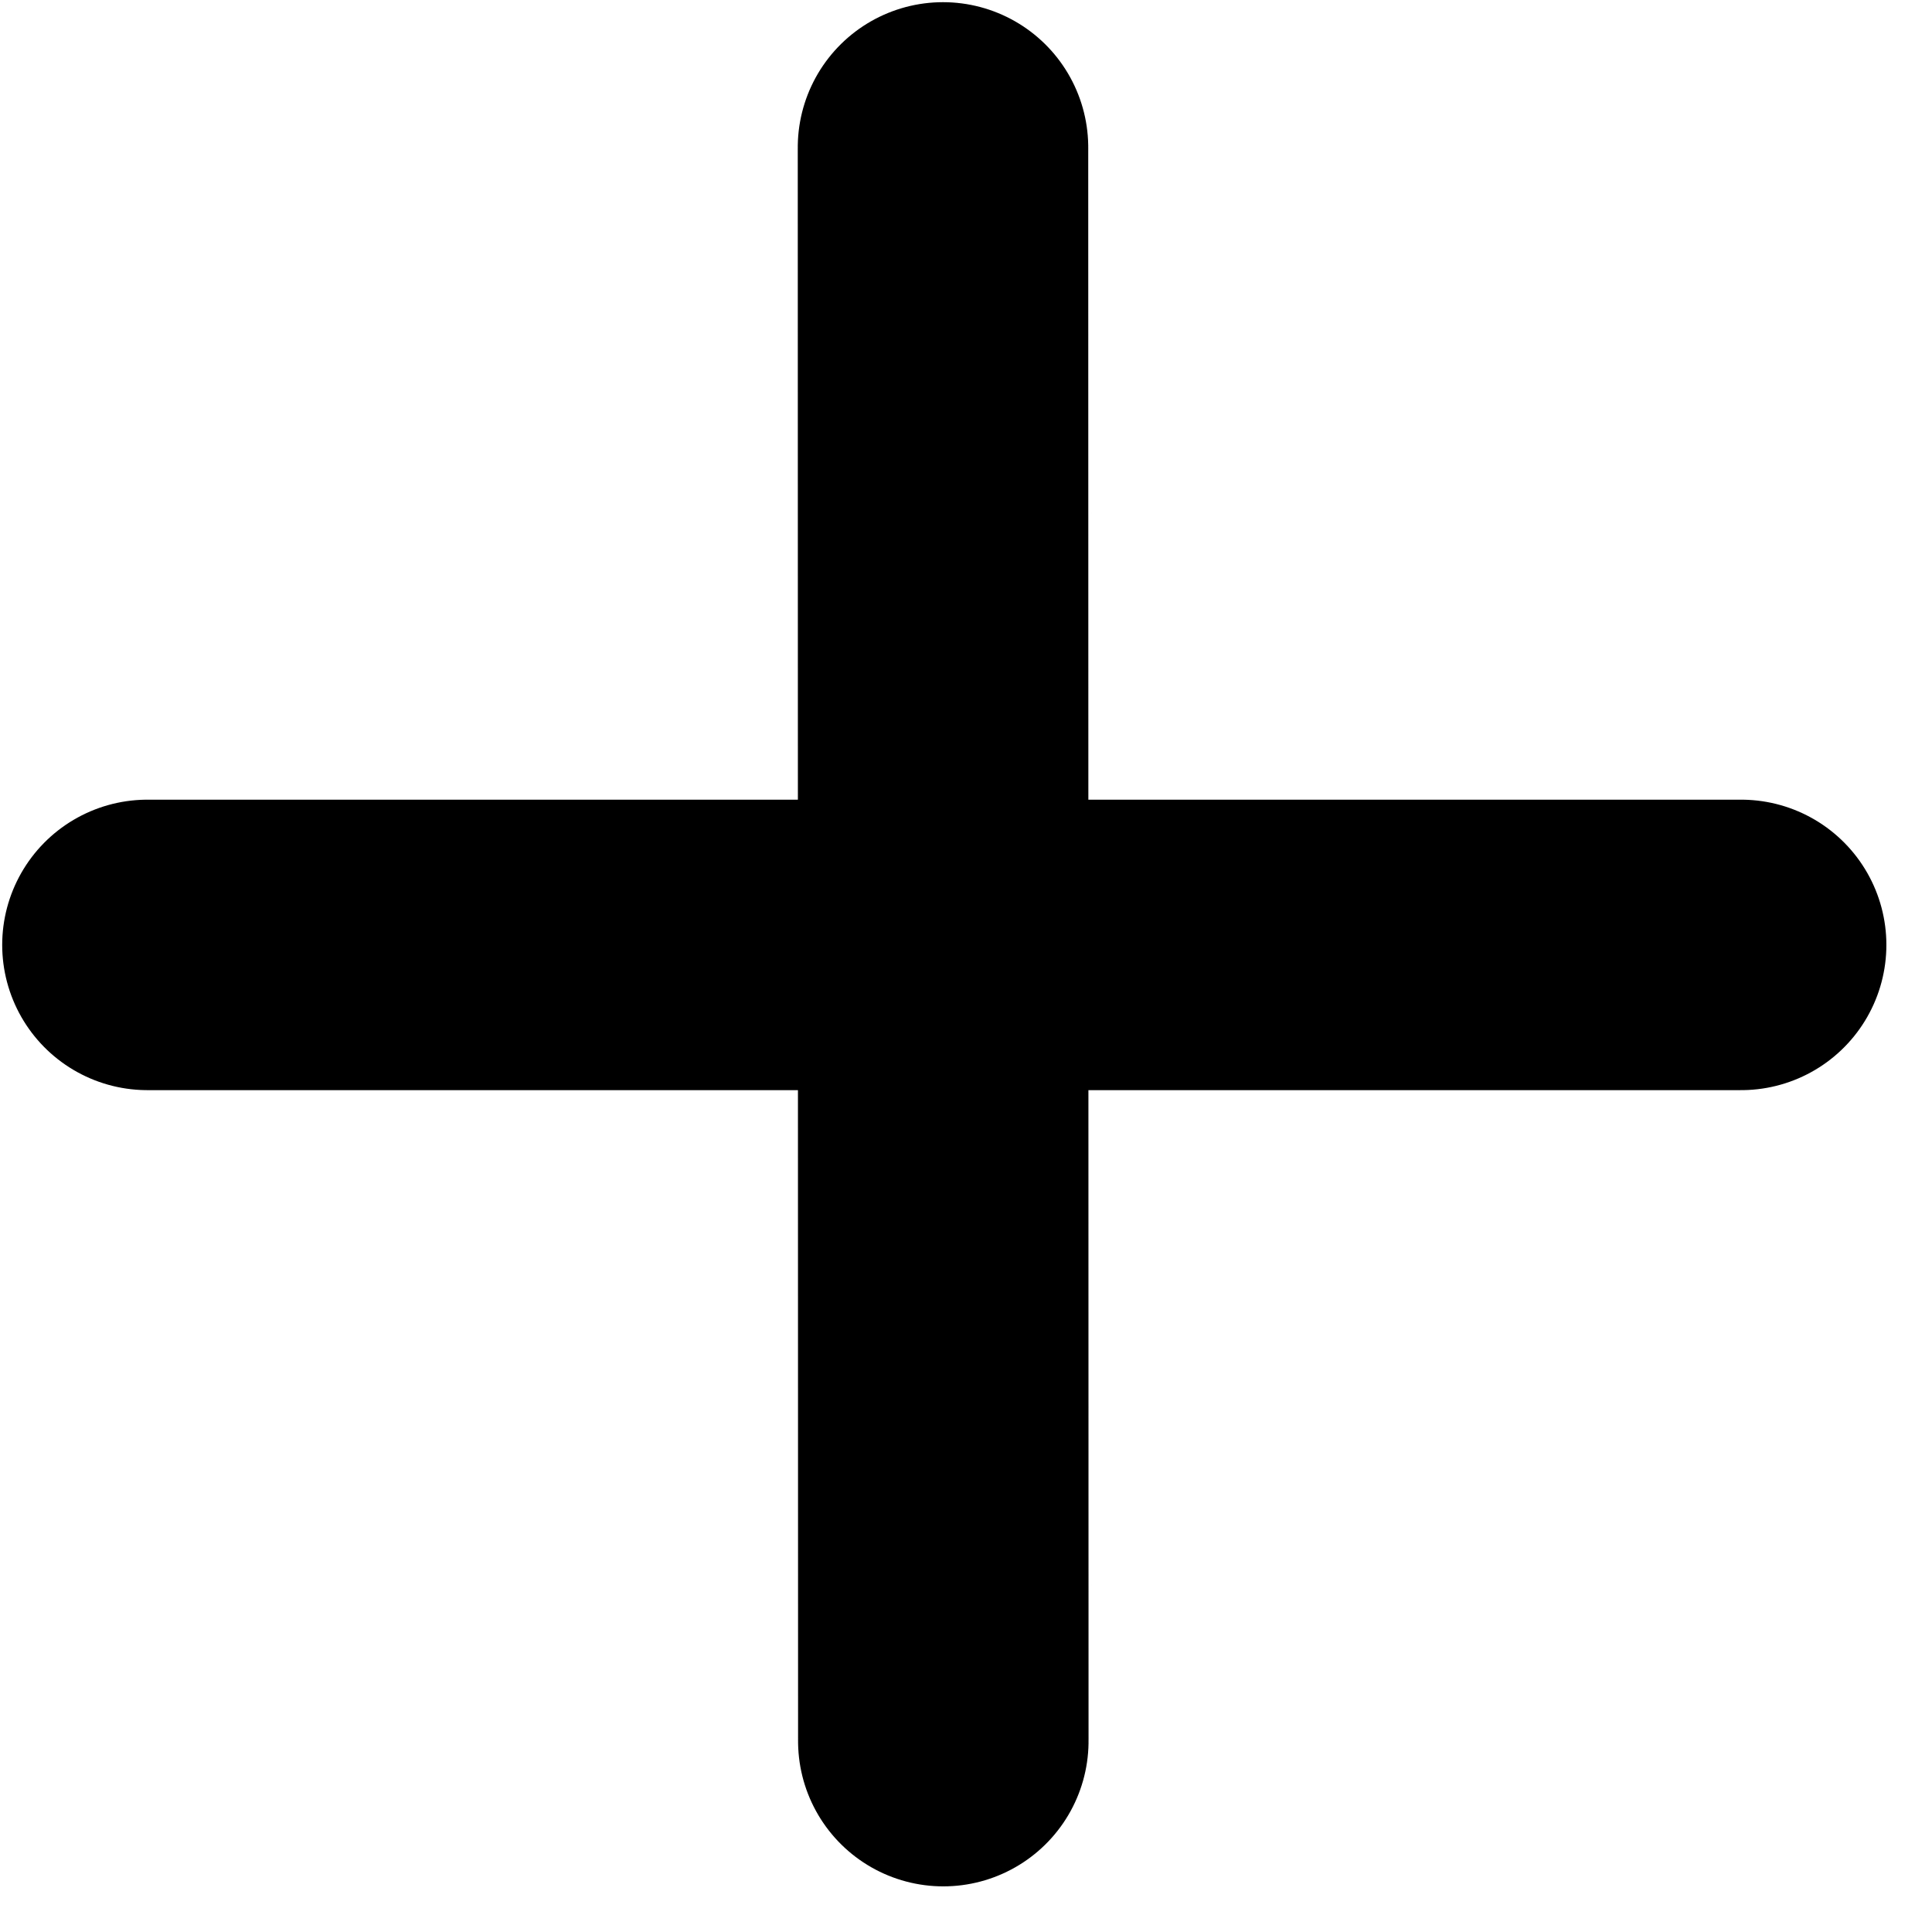
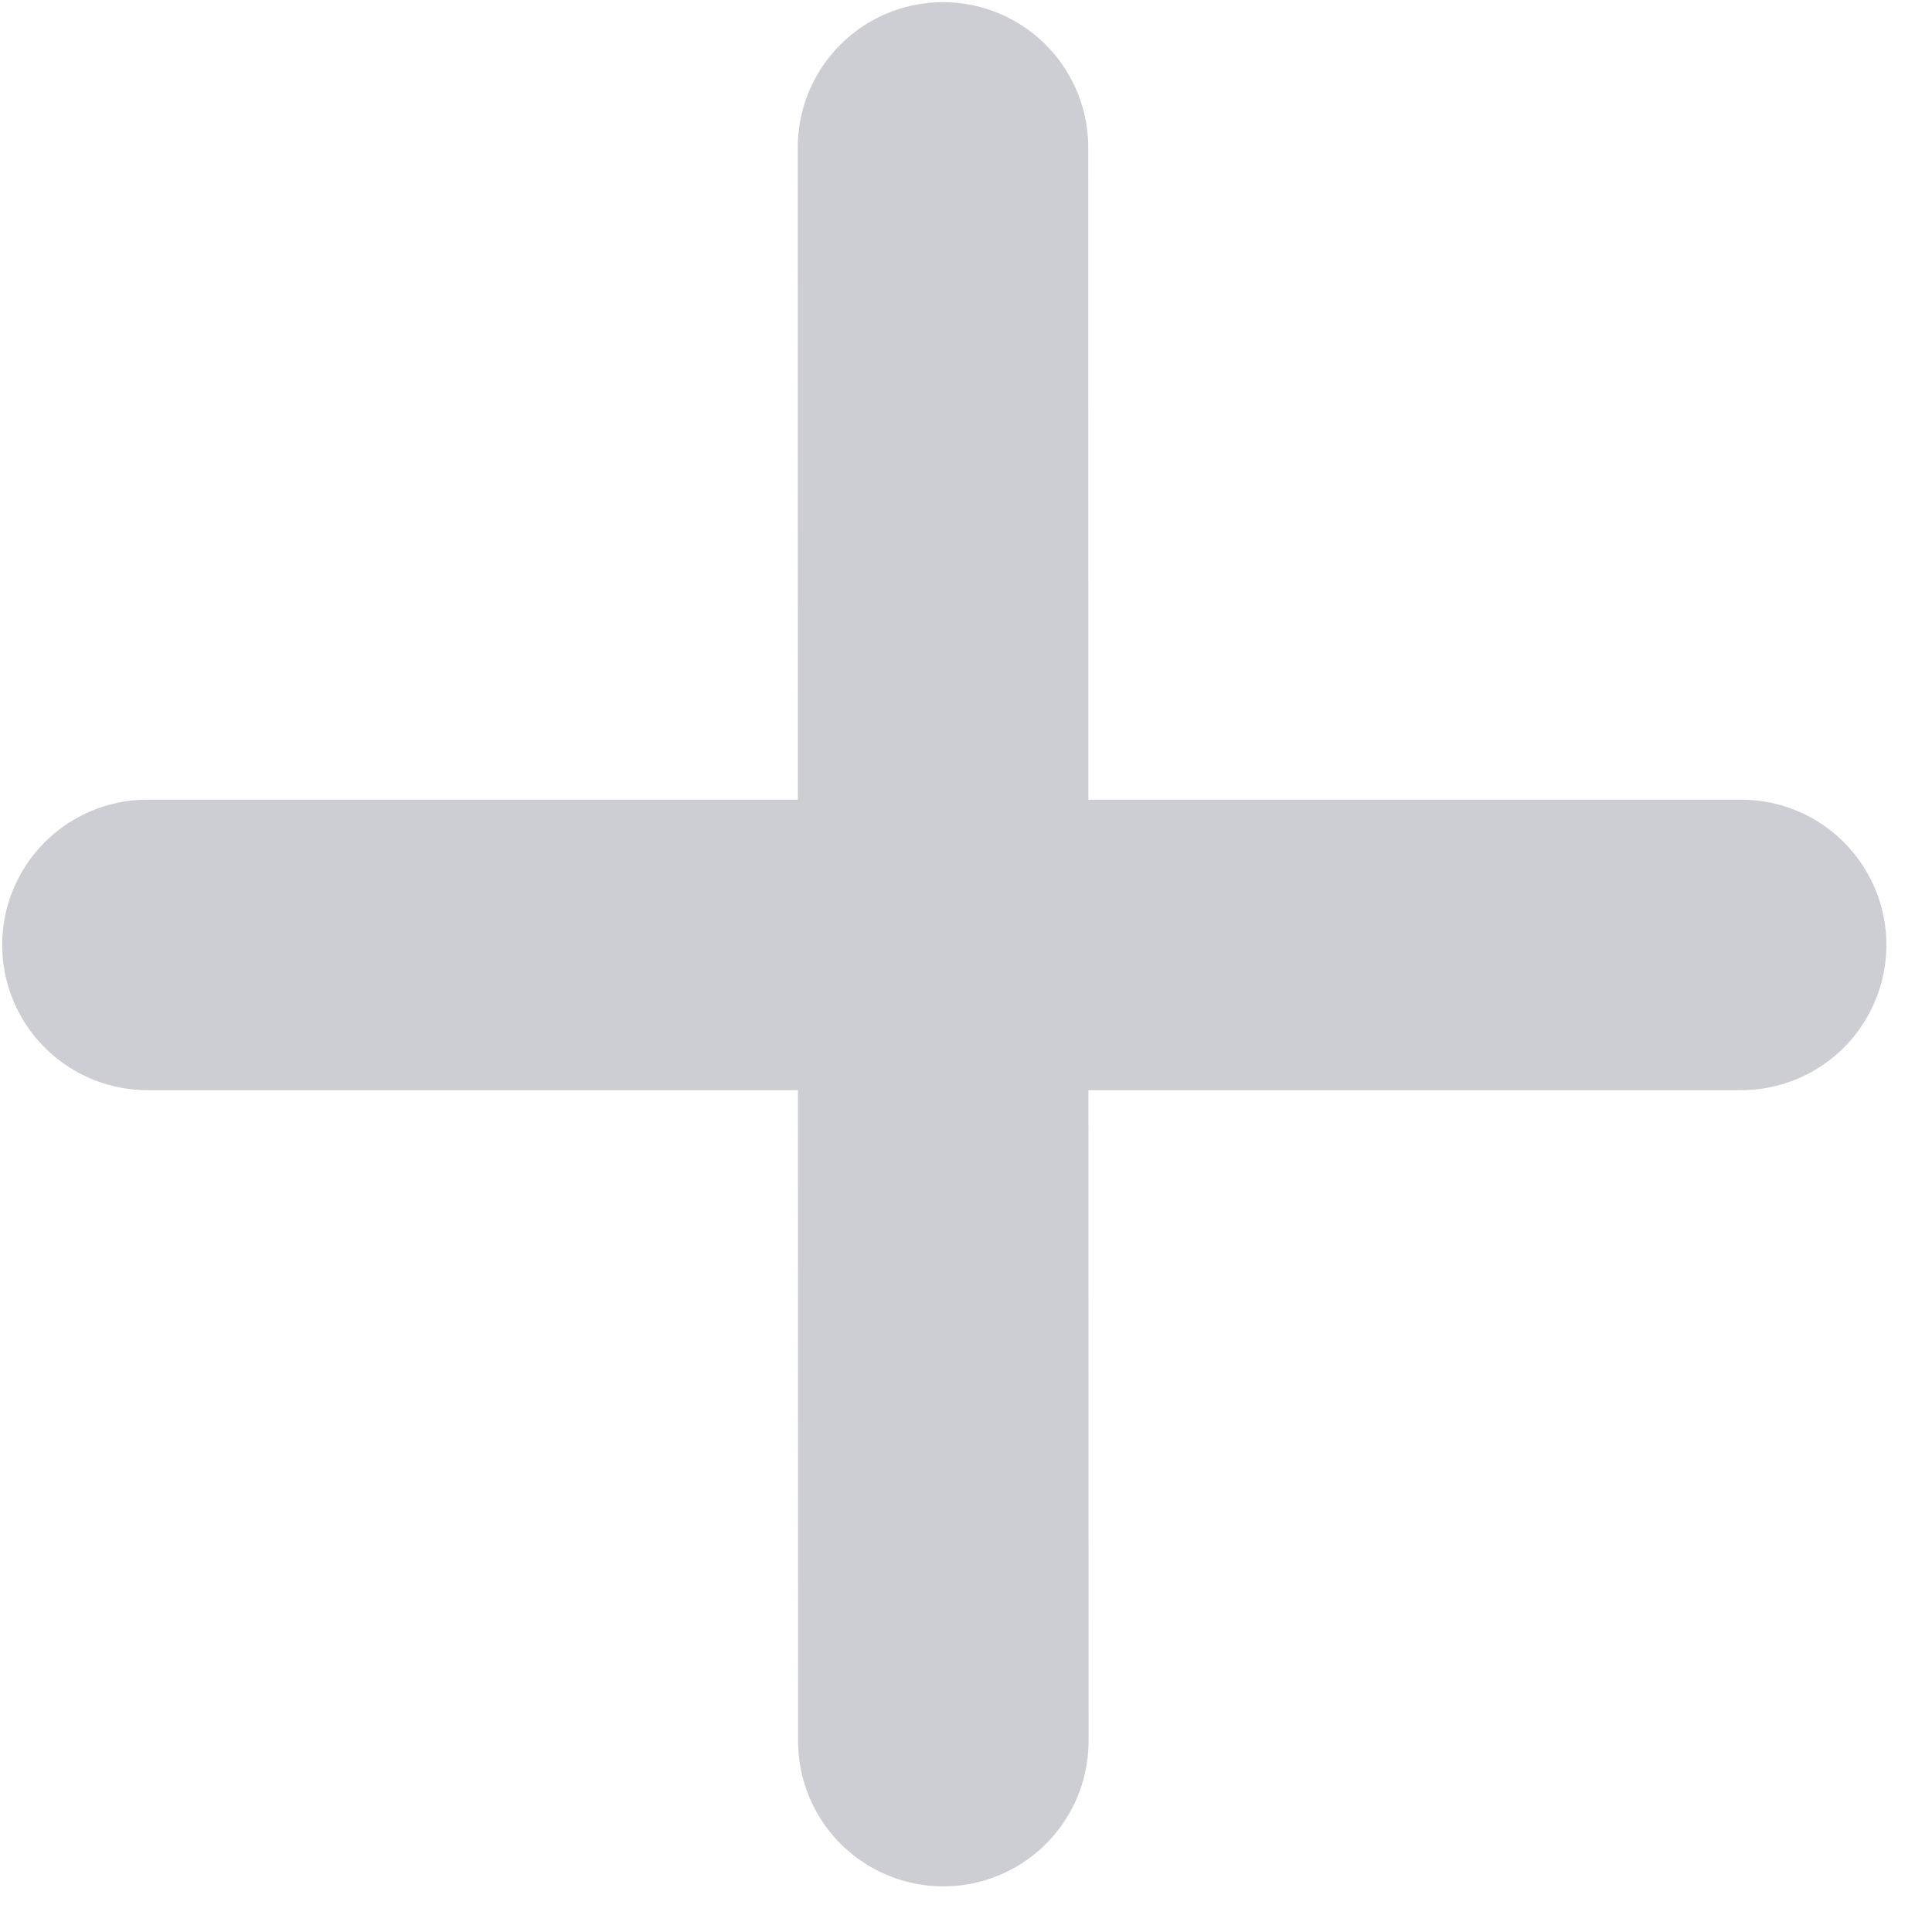
<svg xmlns="http://www.w3.org/2000/svg" width="100%" height="100%" viewBox="0 0 41 41" version="1.1" xml:space="preserve" style="fill-rule:evenodd;clip-rule:evenodd;stroke-linecap:round;stroke-linejoin:round;stroke-miterlimit:1.5;">
  <g transform="matrix(1,0,0,1,-298.535,-522.159)">
    <g transform="matrix(41.0948,0,0,41.0948,32.1903,252.52)">
      <g transform="matrix(1,0,0,1,1.51736,0.023344)">
-         <path d="M5.04,7.026L5.863,7.026" style="fill:none;stroke:black;stroke-width:0.15px;" />
+         <path d="M5.04,7.026L5.863,7.026" style="fill:none;stroke:rgb(205,206,212);stroke-width:0.15px;" />
      </g>
      <g transform="matrix(0.000197251,1,-1,0.000197251,13.9932,1.59613)">
-         <path d="M5.04,7.026L5.863,7.026" style="fill:none;stroke:black;stroke-width:0.15px;" />
+         <path d="M5.04,7.026L5.863,7.026" style="fill:none;stroke:rgb(205,206,212);stroke-width:0.15px;" />
      </g>
    </g>
  </g>
</svg>
